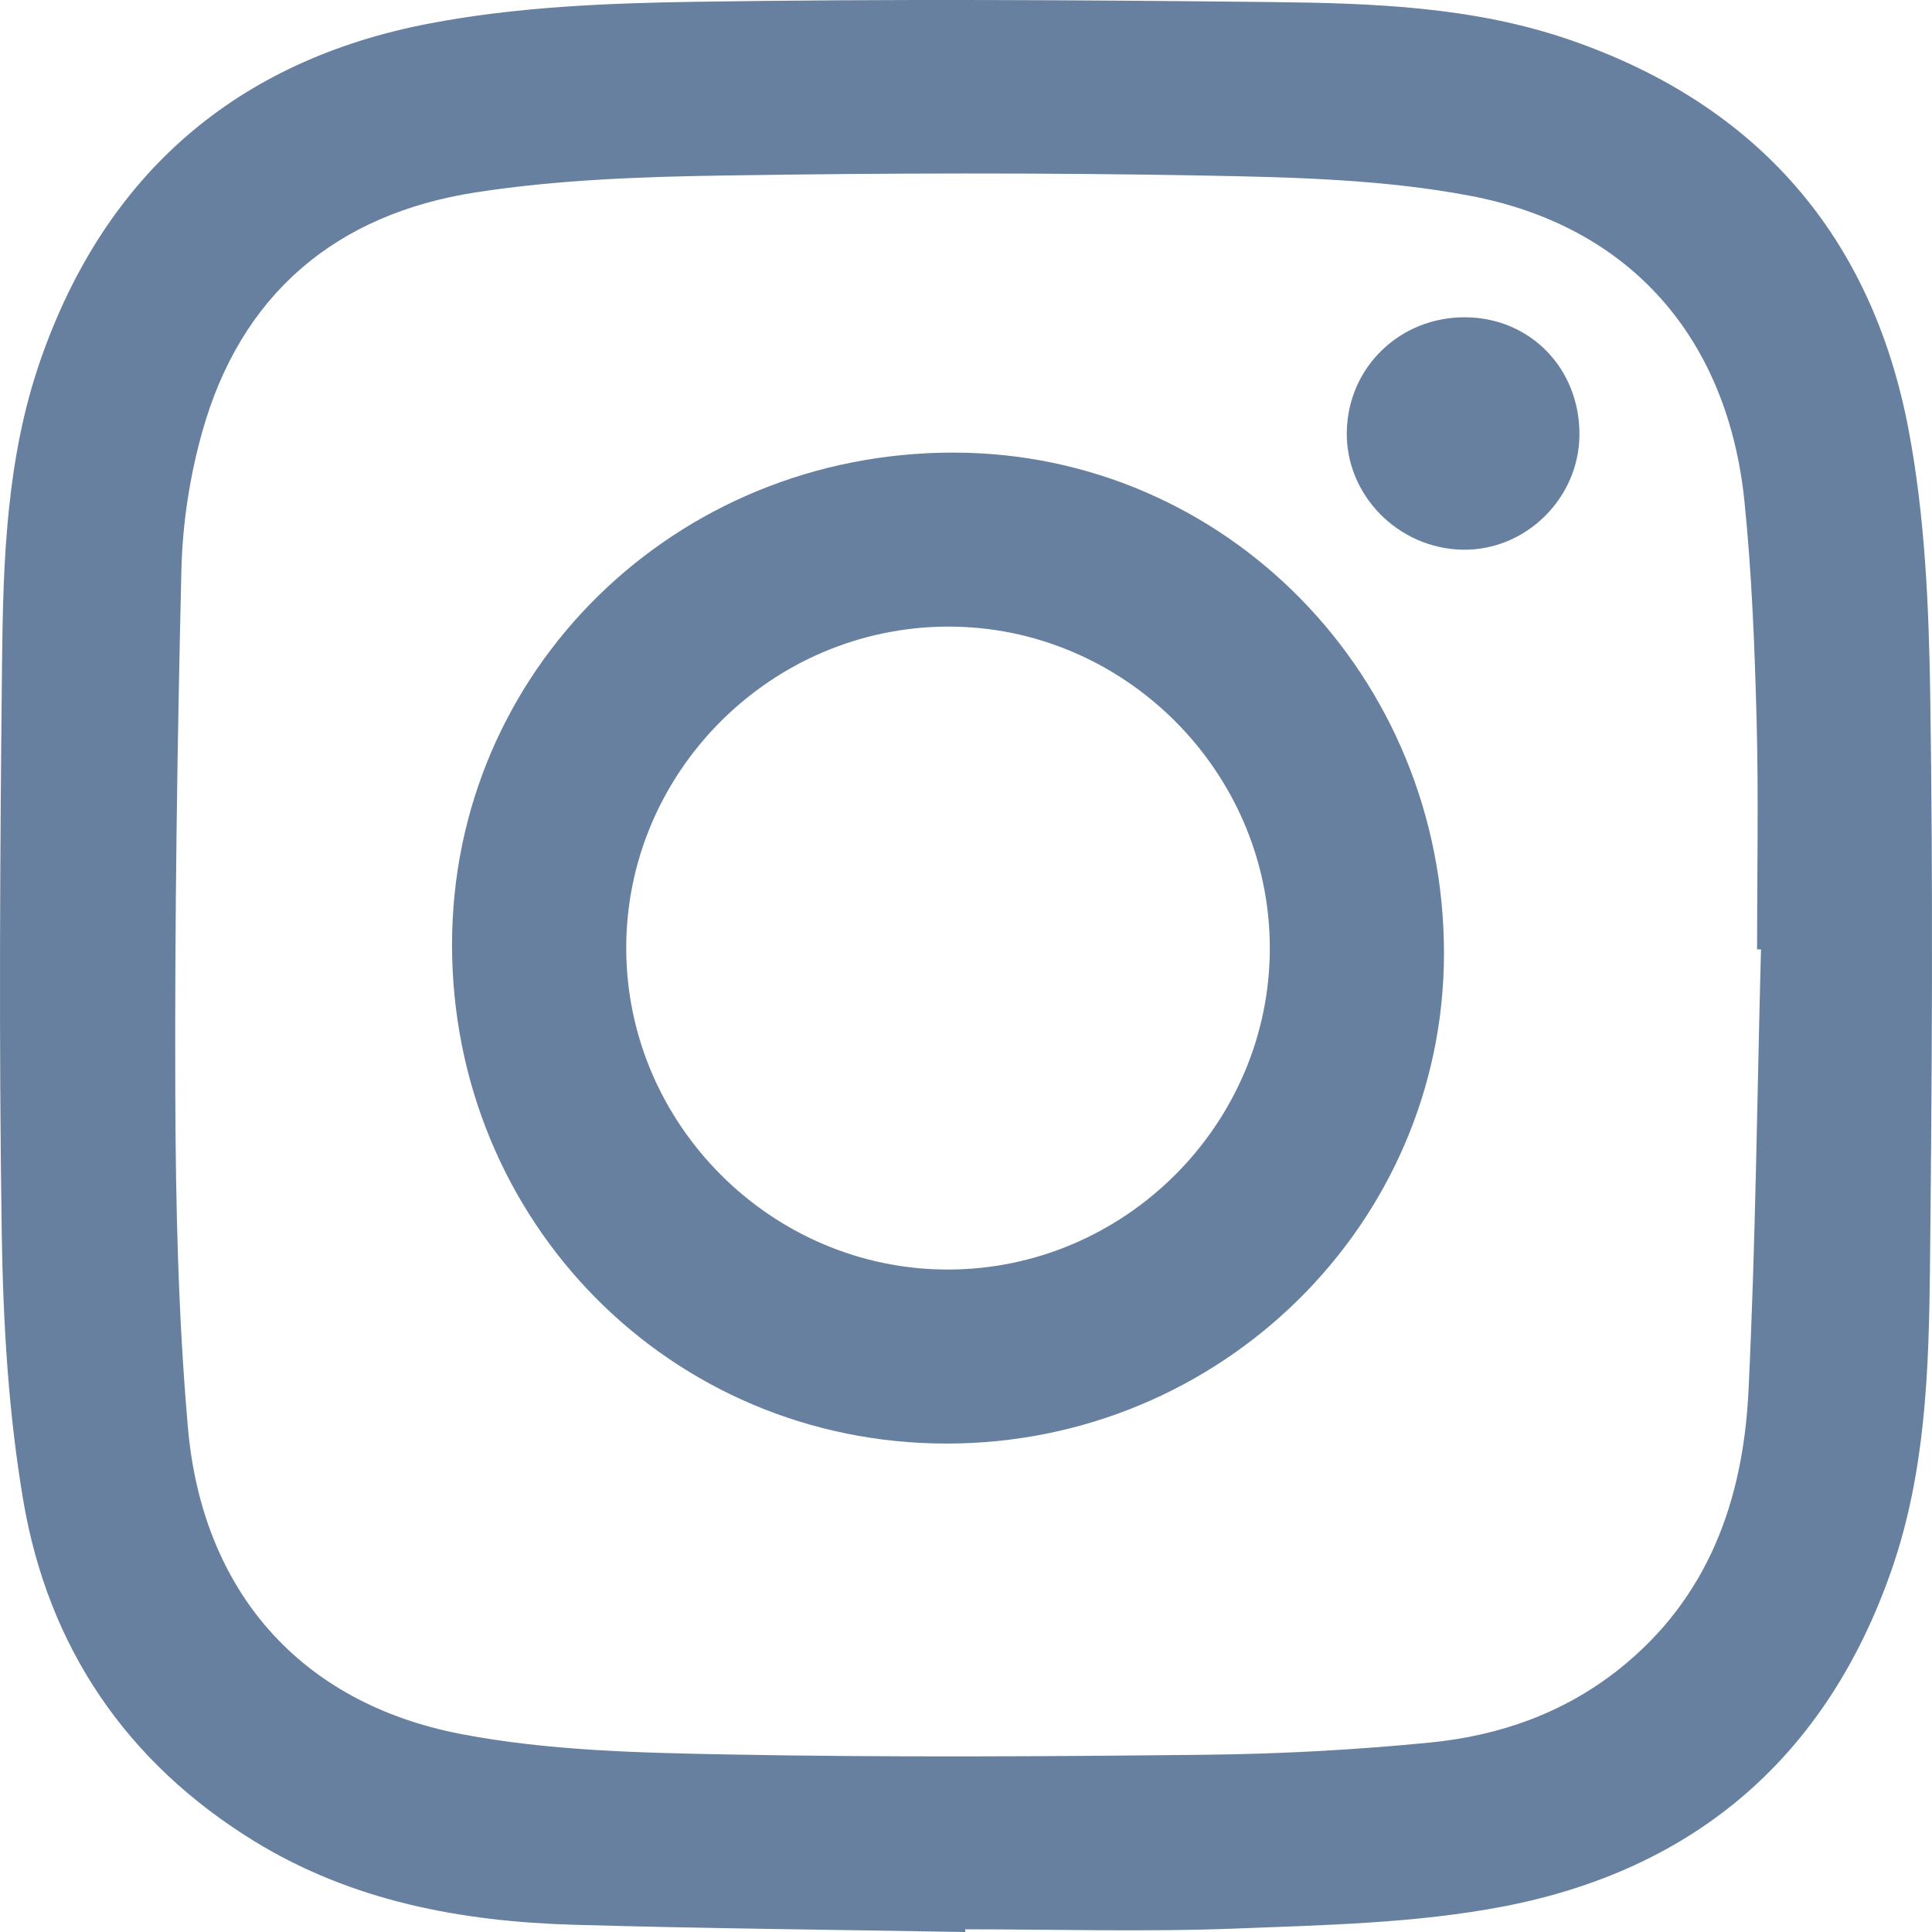
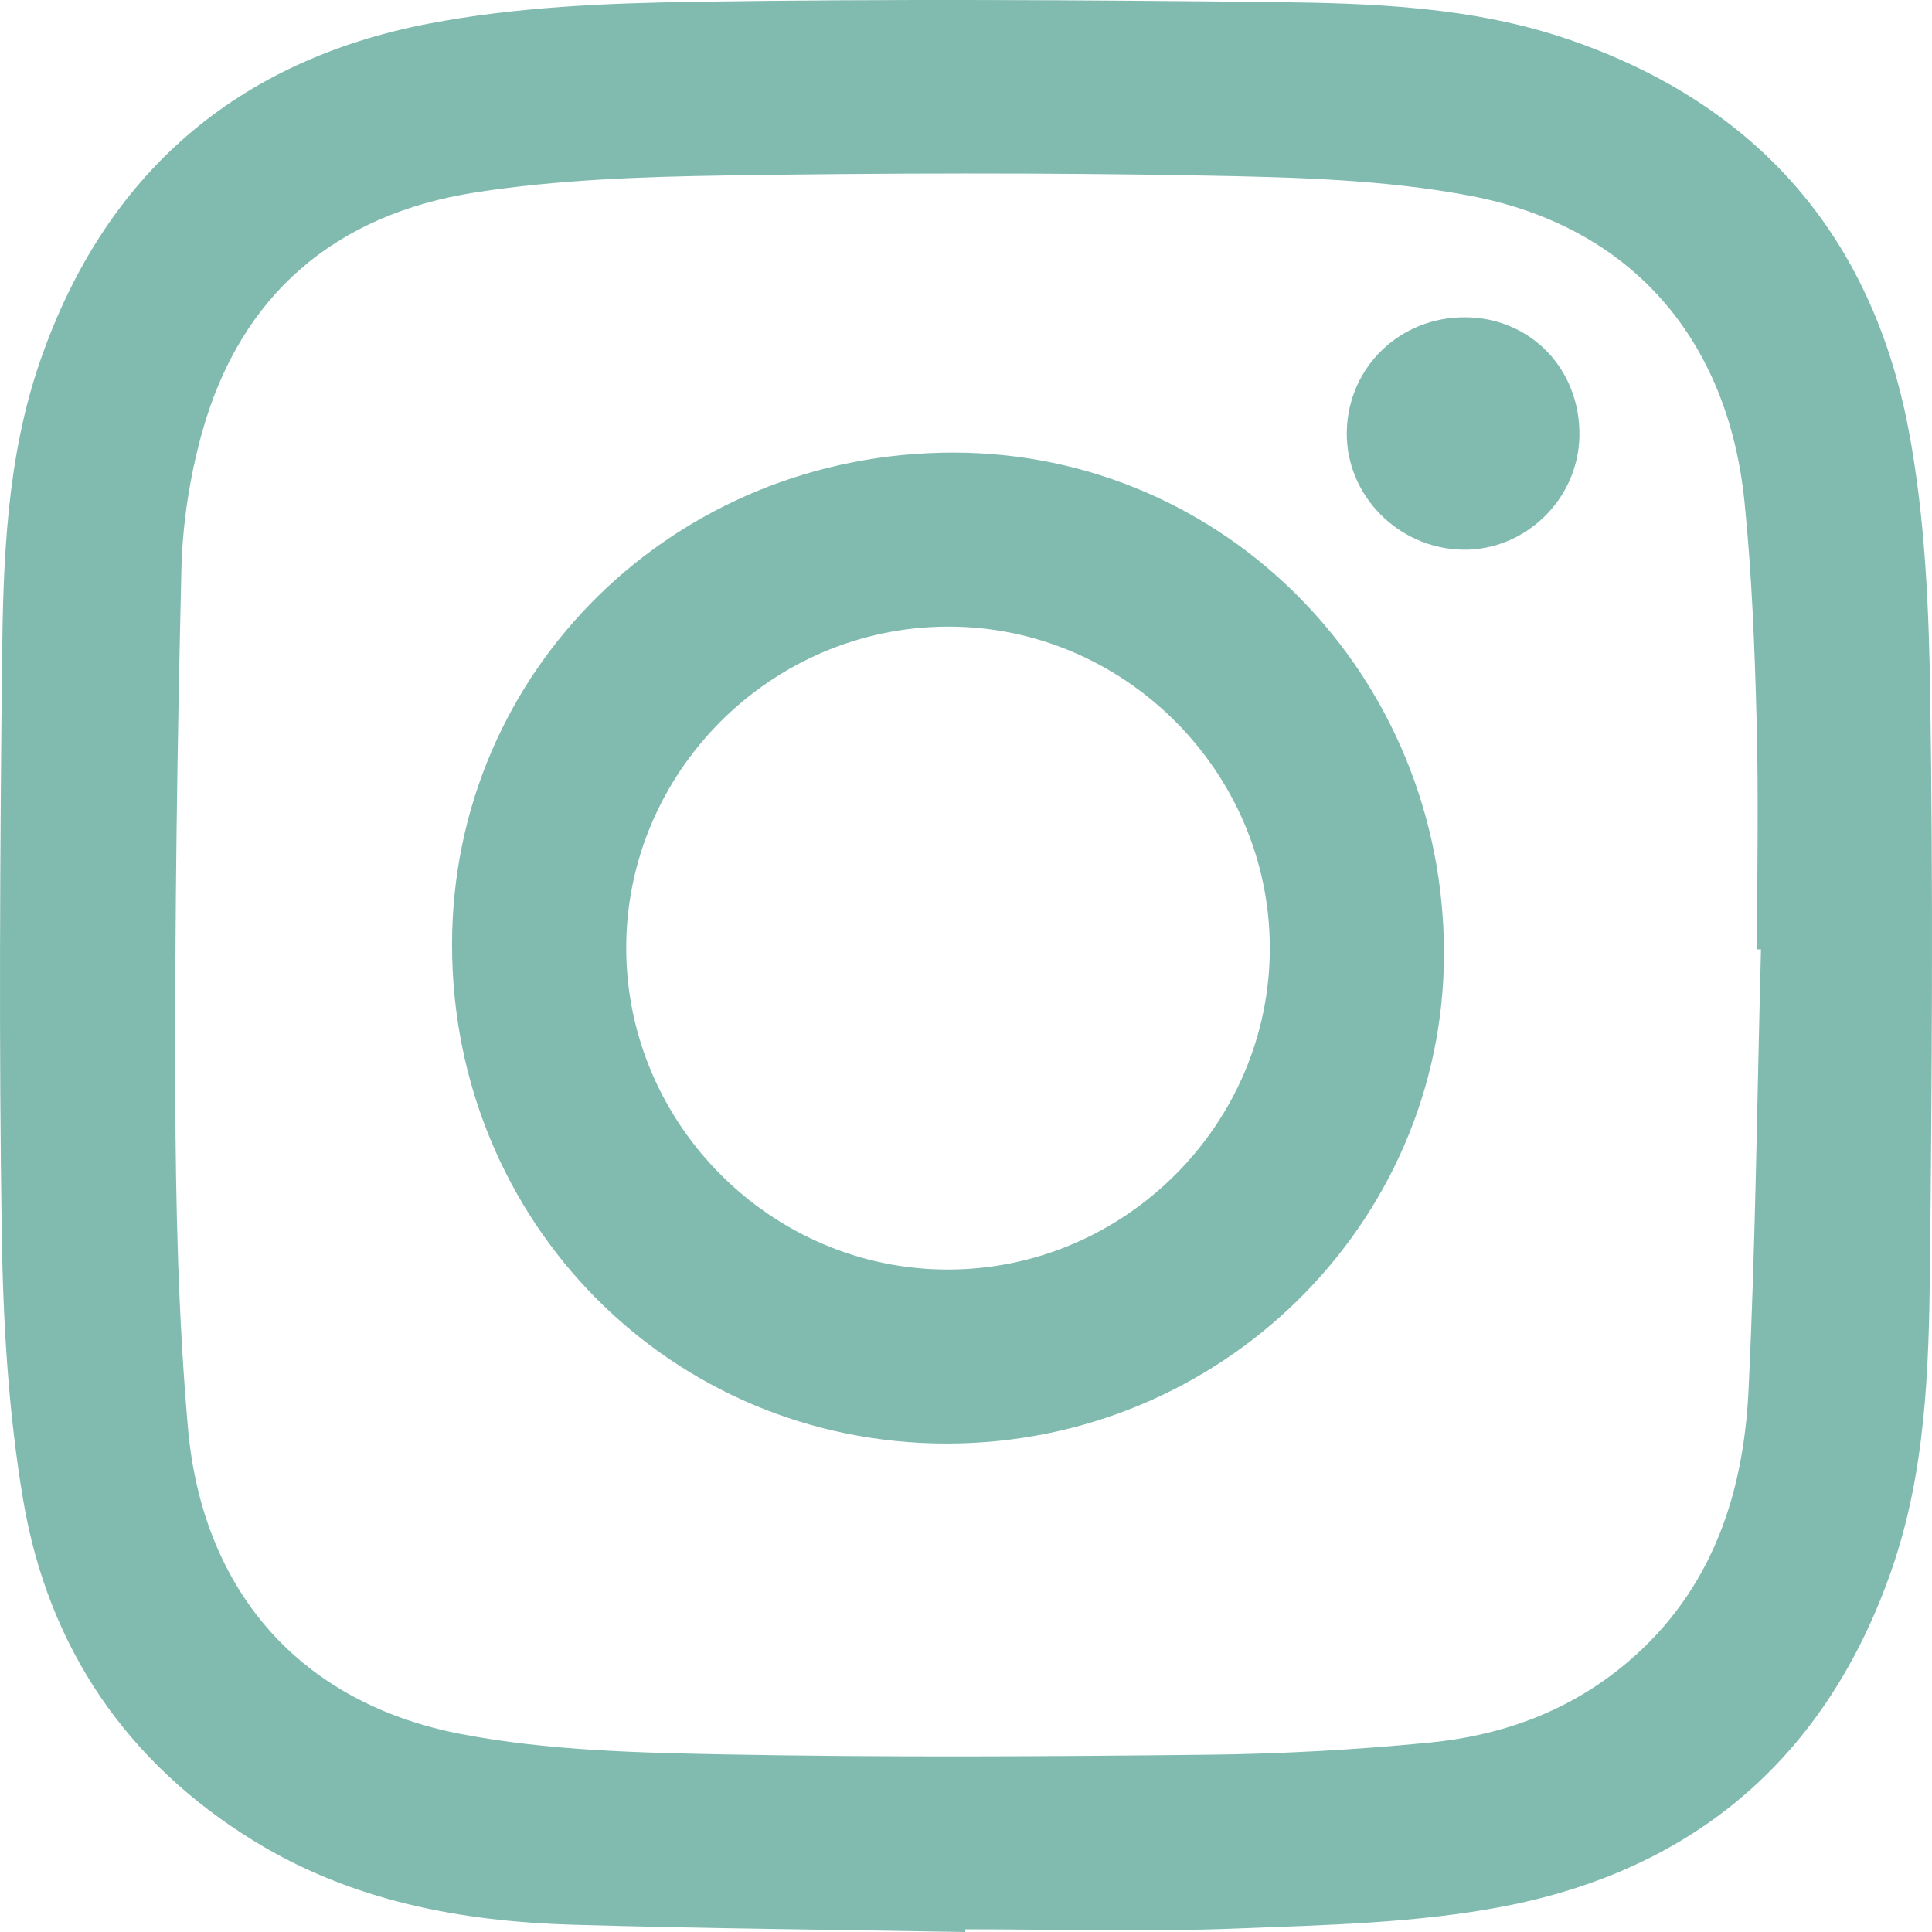
<svg xmlns="http://www.w3.org/2000/svg" version="1.1" id="Capa_1" x="0px" y="0px" width="200px" height="200px" viewBox="0 0 200 200" enable-background="new 0 0 200 200" xml:space="preserve">
  <g>
-     <path fill="#67809F" d="M199.818,72.072c-0.141-9.226-0.532-18.59-2.249-27.619c-3.797-19.983-15.599-33.613-35.035-40.318   c-10.024-3.458-20.489-3.809-30.912-3.922C111.761-0.004,91.894-0.12,72.037,0.184c-9.234,0.141-18.612,0.526-27.646,2.26   C24.498,6.263,10.881,17.994,4.174,37.32c-3.499,10.084-3.848,20.61-3.961,31.098C0,88.186-0.12,107.96,0.182,127.724   c0.141,9.226,0.688,18.548,2.23,27.625c2.582,15.177,10.676,27.128,23.931,35.261c10.114,6.203,21.411,8.307,33.067,8.641   c13.5,0.388,27.007,0.512,40.511,0.75c0.001-0.094,0.002-0.188,0.003-0.28c9.348,0,18.707,0.285,28.039-0.08   c9.239-0.362,18.615-0.547,27.646-2.28c19.896-3.819,33.515-15.555,40.221-34.884c3.498-10.084,3.845-20.608,3.958-31.097   C200,111.613,200.12,91.837,199.818,72.072z M181.003,143.99c-0.547,11.274-4.132,21.442-13.419,28.818   c-5.729,4.549-12.396,6.876-19.521,7.577c-7.688,0.757-15.432,1.181-23.156,1.265c-16.577,0.184-33.163,0.281-49.735-0.031   c-9.165-0.176-18.479-0.394-27.434-2.11c-16.658-3.194-26.808-14.799-28.287-31.751c-1-11.456-1.264-23.005-1.305-34.514   c-0.063-18.086,0.203-36.178,0.633-54.26c0.112-4.761,0.859-9.629,2.14-14.218c3.993-14.325,13.868-22.608,28.327-24.851   c8.469-1.313,17.144-1.615,25.734-1.749c16.648-0.257,33.307-0.298,49.954,0.013c9.093,0.169,18.327,0.401,27.219,2.082   c16.657,3.148,26.719,14.792,28.436,31.678c0.766,7.532,1.057,15.125,1.257,22.699c0.207,7.875,0.045,15.76,0.045,23.639   c0.136,0.004,0.271,0.006,0.406,0.008C181.893,113.521,181.741,128.77,181.003,143.99z" />
-     <path fill="#67809F" d="M98.732,46.853C69.867,46.82,46.807,69.427,46.795,97.767c-0.012,28.763,22.672,51.661,51.186,51.67   c28.386,0.011,51.469-22.715,51.499-50.7C149.512,69.992,126.907,46.884,98.732,46.853z M98.181,131.423   c-18.25,0.038-33.321-14.979-33.354-33.235c-0.032-18.25,14.959-33.266,33.269-33.322c18.24-0.057,33.321,14.97,33.355,33.232   C131.483,116.342,116.466,131.386,98.181,131.423z" />
-     <path fill="#67809F" d="M151.723,32.845c-6.77-0.058-12.174,5.138-12.304,11.828c-0.129,6.563,5.312,12.112,11.988,12.231   c6.504,0.115,12.019-5.272,12.095-11.817C163.582,38.218,158.468,32.902,151.723,32.845z" />
+     <path fill="#81BBB0" d="M199.818,72.072c-0.141-9.226-0.532-18.59-2.249-27.619c-3.797-19.983-15.599-33.613-35.035-40.318   c-10.024-3.458-20.489-3.809-30.912-3.922C111.761-0.004,91.894-0.12,72.037,0.184c-9.234,0.141-18.612,0.526-27.646,2.26   C24.498,6.263,10.881,17.994,4.174,37.32c-3.499,10.084-3.848,20.61-3.961,31.098C0,88.186-0.12,107.96,0.182,127.724   c0.141,9.226,0.688,18.548,2.23,27.625c2.582,15.177,10.676,27.128,23.931,35.261c10.114,6.203,21.411,8.307,33.067,8.641   c13.5,0.388,27.007,0.512,40.511,0.75c0.001-0.094,0.002-0.188,0.003-0.28c9.348,0,18.707,0.285,28.039-0.08   c9.239-0.362,18.615-0.547,27.646-2.28c19.896-3.819,33.515-15.555,40.221-34.884c3.498-10.084,3.845-20.608,3.958-31.097   C200,111.613,200.12,91.837,199.818,72.072z M181.003,143.99c-0.547,11.274-4.132,21.442-13.419,28.818   c-5.729,4.549-12.396,6.876-19.521,7.577c-7.688,0.757-15.432,1.181-23.156,1.265c-16.577,0.184-33.163,0.281-49.735-0.031   c-9.165-0.176-18.479-0.394-27.434-2.11c-16.658-3.194-26.808-14.799-28.287-31.751c-1-11.456-1.264-23.005-1.305-34.514   c-0.063-18.086,0.203-36.178,0.633-54.26c0.112-4.761,0.859-9.629,2.14-14.218c3.993-14.325,13.868-22.608,28.327-24.851   c8.469-1.313,17.144-1.615,25.734-1.749c16.648-0.257,33.307-0.298,49.954,0.013c9.093,0.169,18.327,0.401,27.219,2.082   c16.657,3.148,26.719,14.792,28.436,31.678c0.766,7.532,1.057,15.125,1.257,22.699c0.207,7.875,0.045,15.76,0.045,23.639   c0.136,0.004,0.271,0.006,0.406,0.008C181.893,113.521,181.741,128.77,181.003,143.99z" />
+     <path fill="#81BBB0" d="M98.732,46.853C69.867,46.82,46.807,69.427,46.795,97.767c-0.012,28.763,22.672,51.661,51.186,51.67   c28.386,0.011,51.469-22.715,51.499-50.7C149.512,69.992,126.907,46.884,98.732,46.853z M98.181,131.423   c-18.25,0.038-33.321-14.979-33.354-33.235c-0.032-18.25,14.959-33.266,33.269-33.322c18.24-0.057,33.321,14.97,33.355,33.232   C131.483,116.342,116.466,131.386,98.181,131.423z" />
+     <path fill="#81BBB0" d="M151.723,32.845c-6.77-0.058-12.174,5.138-12.304,11.828c-0.129,6.563,5.312,12.112,11.988,12.231   c6.504,0.115,12.019-5.272,12.095-11.817C163.582,38.218,158.468,32.902,151.723,32.845z" />
  </g>
</svg>
